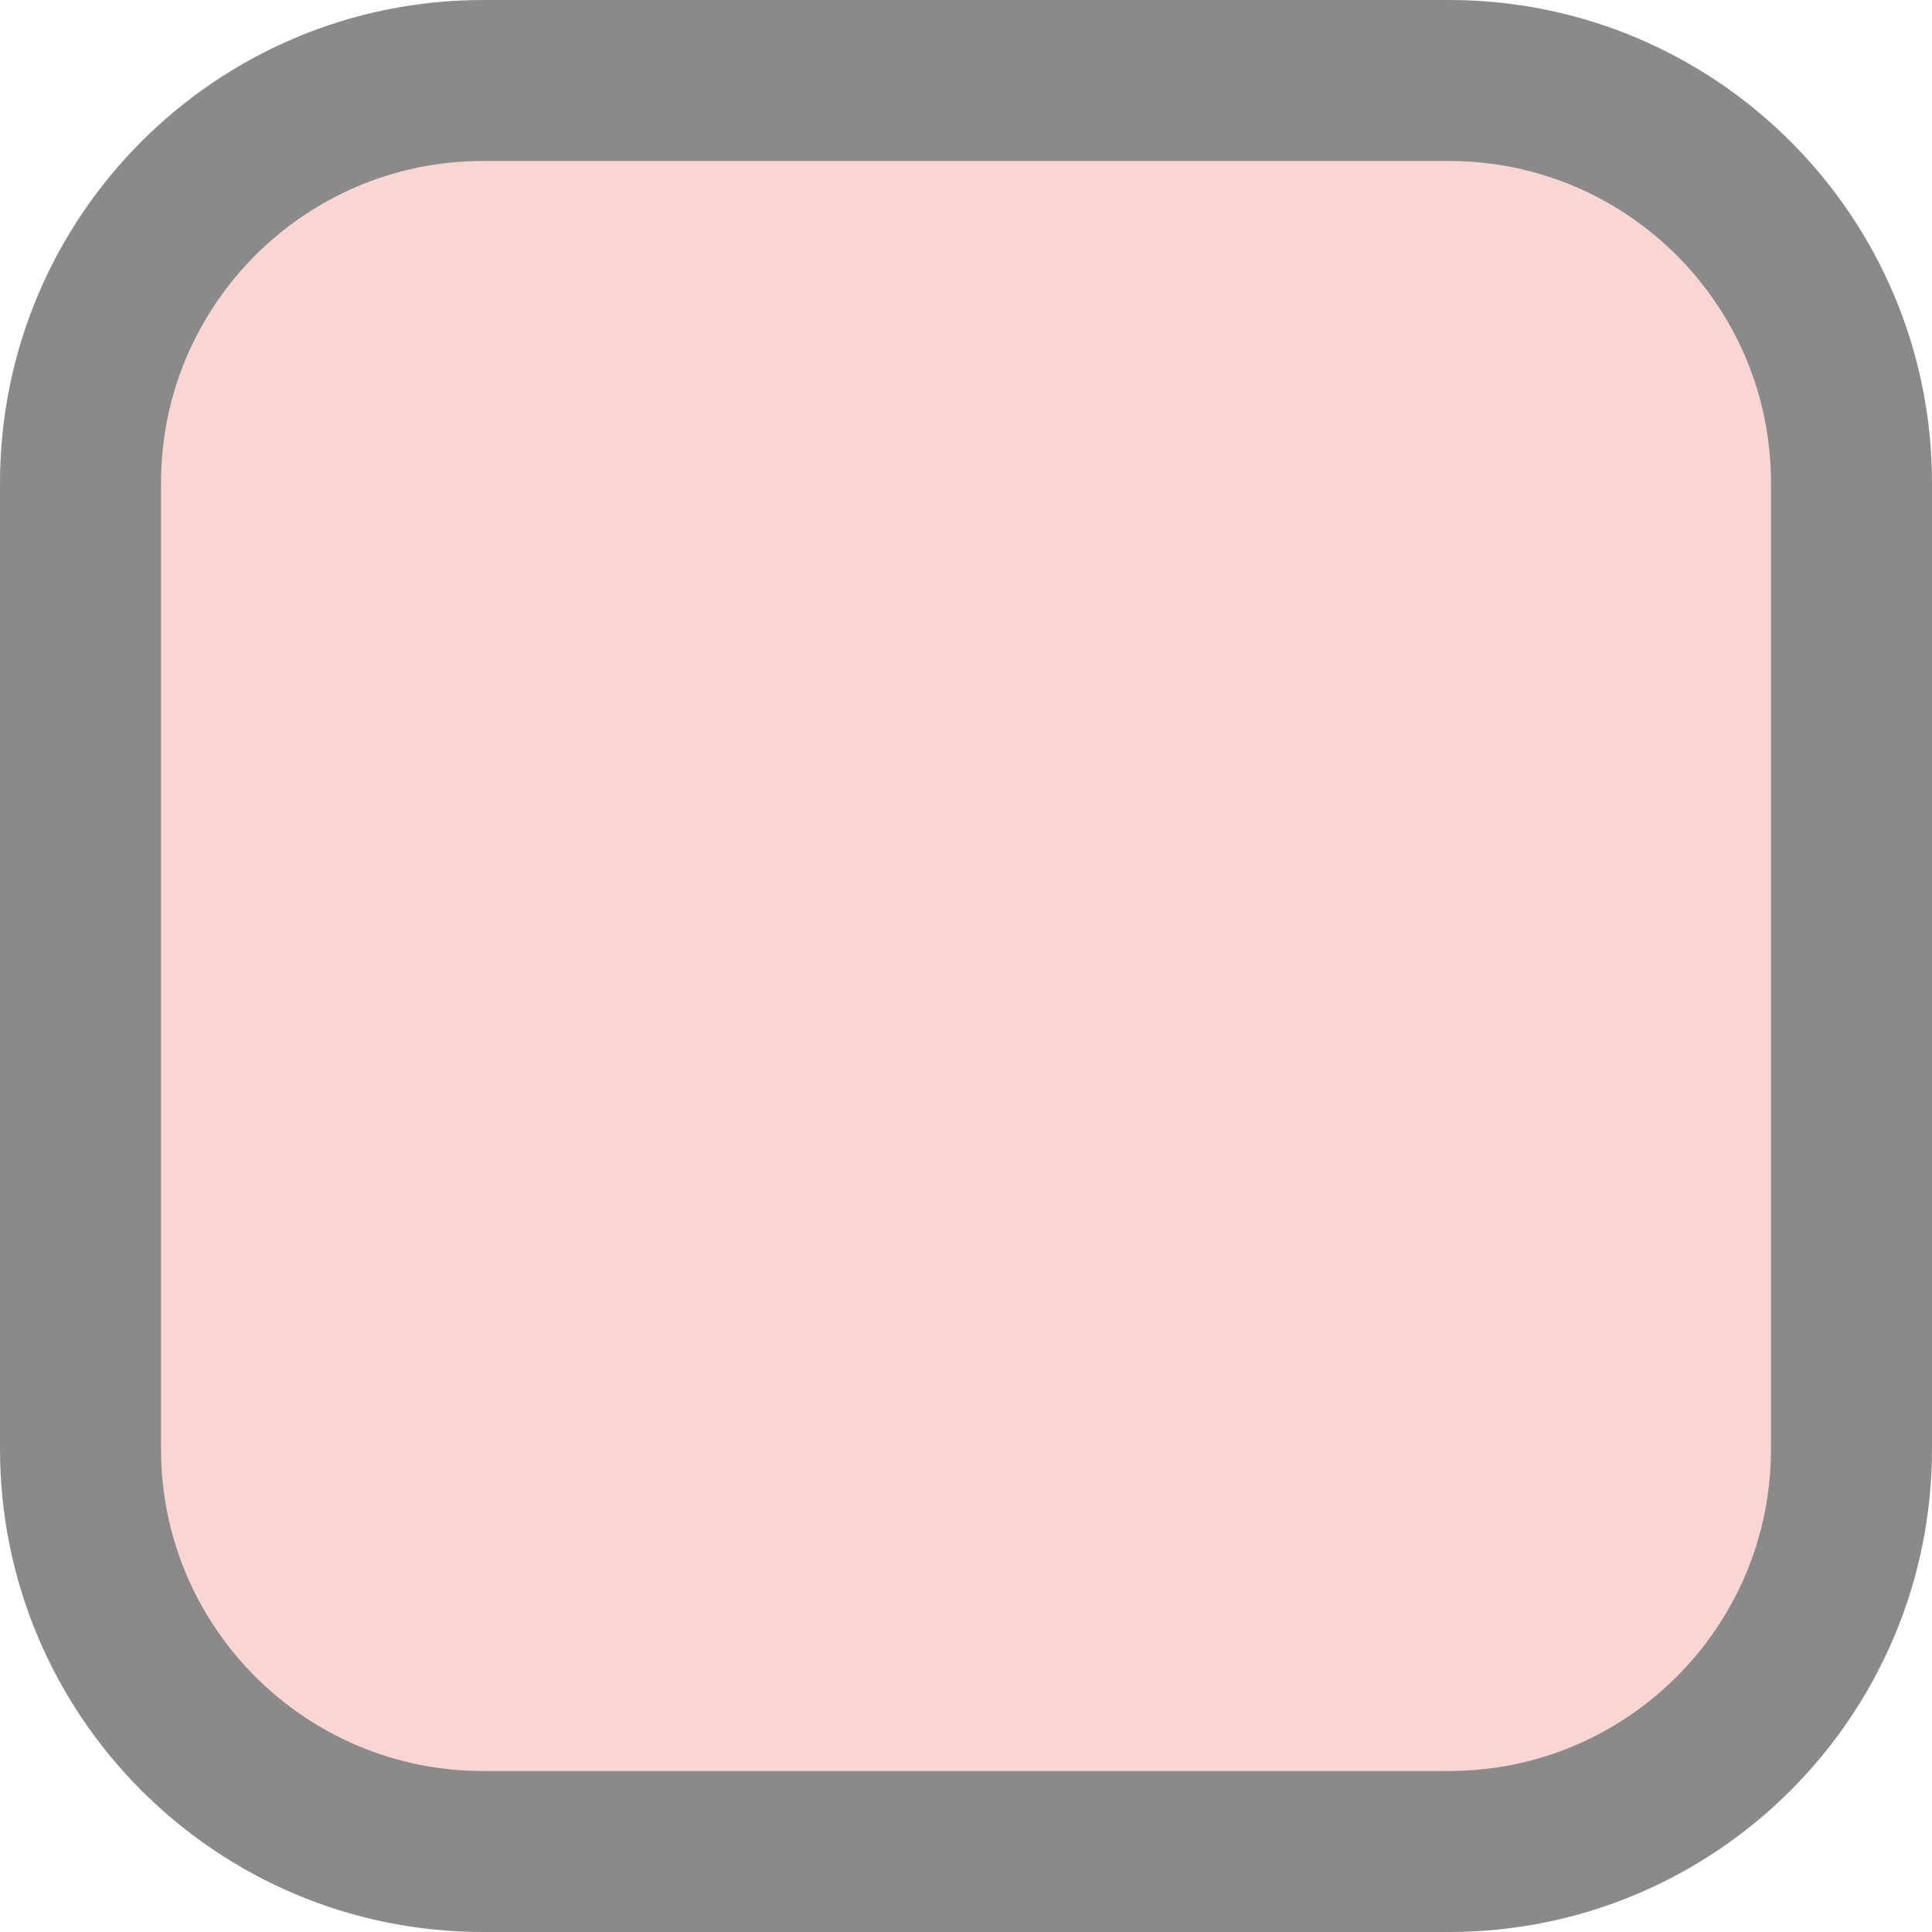
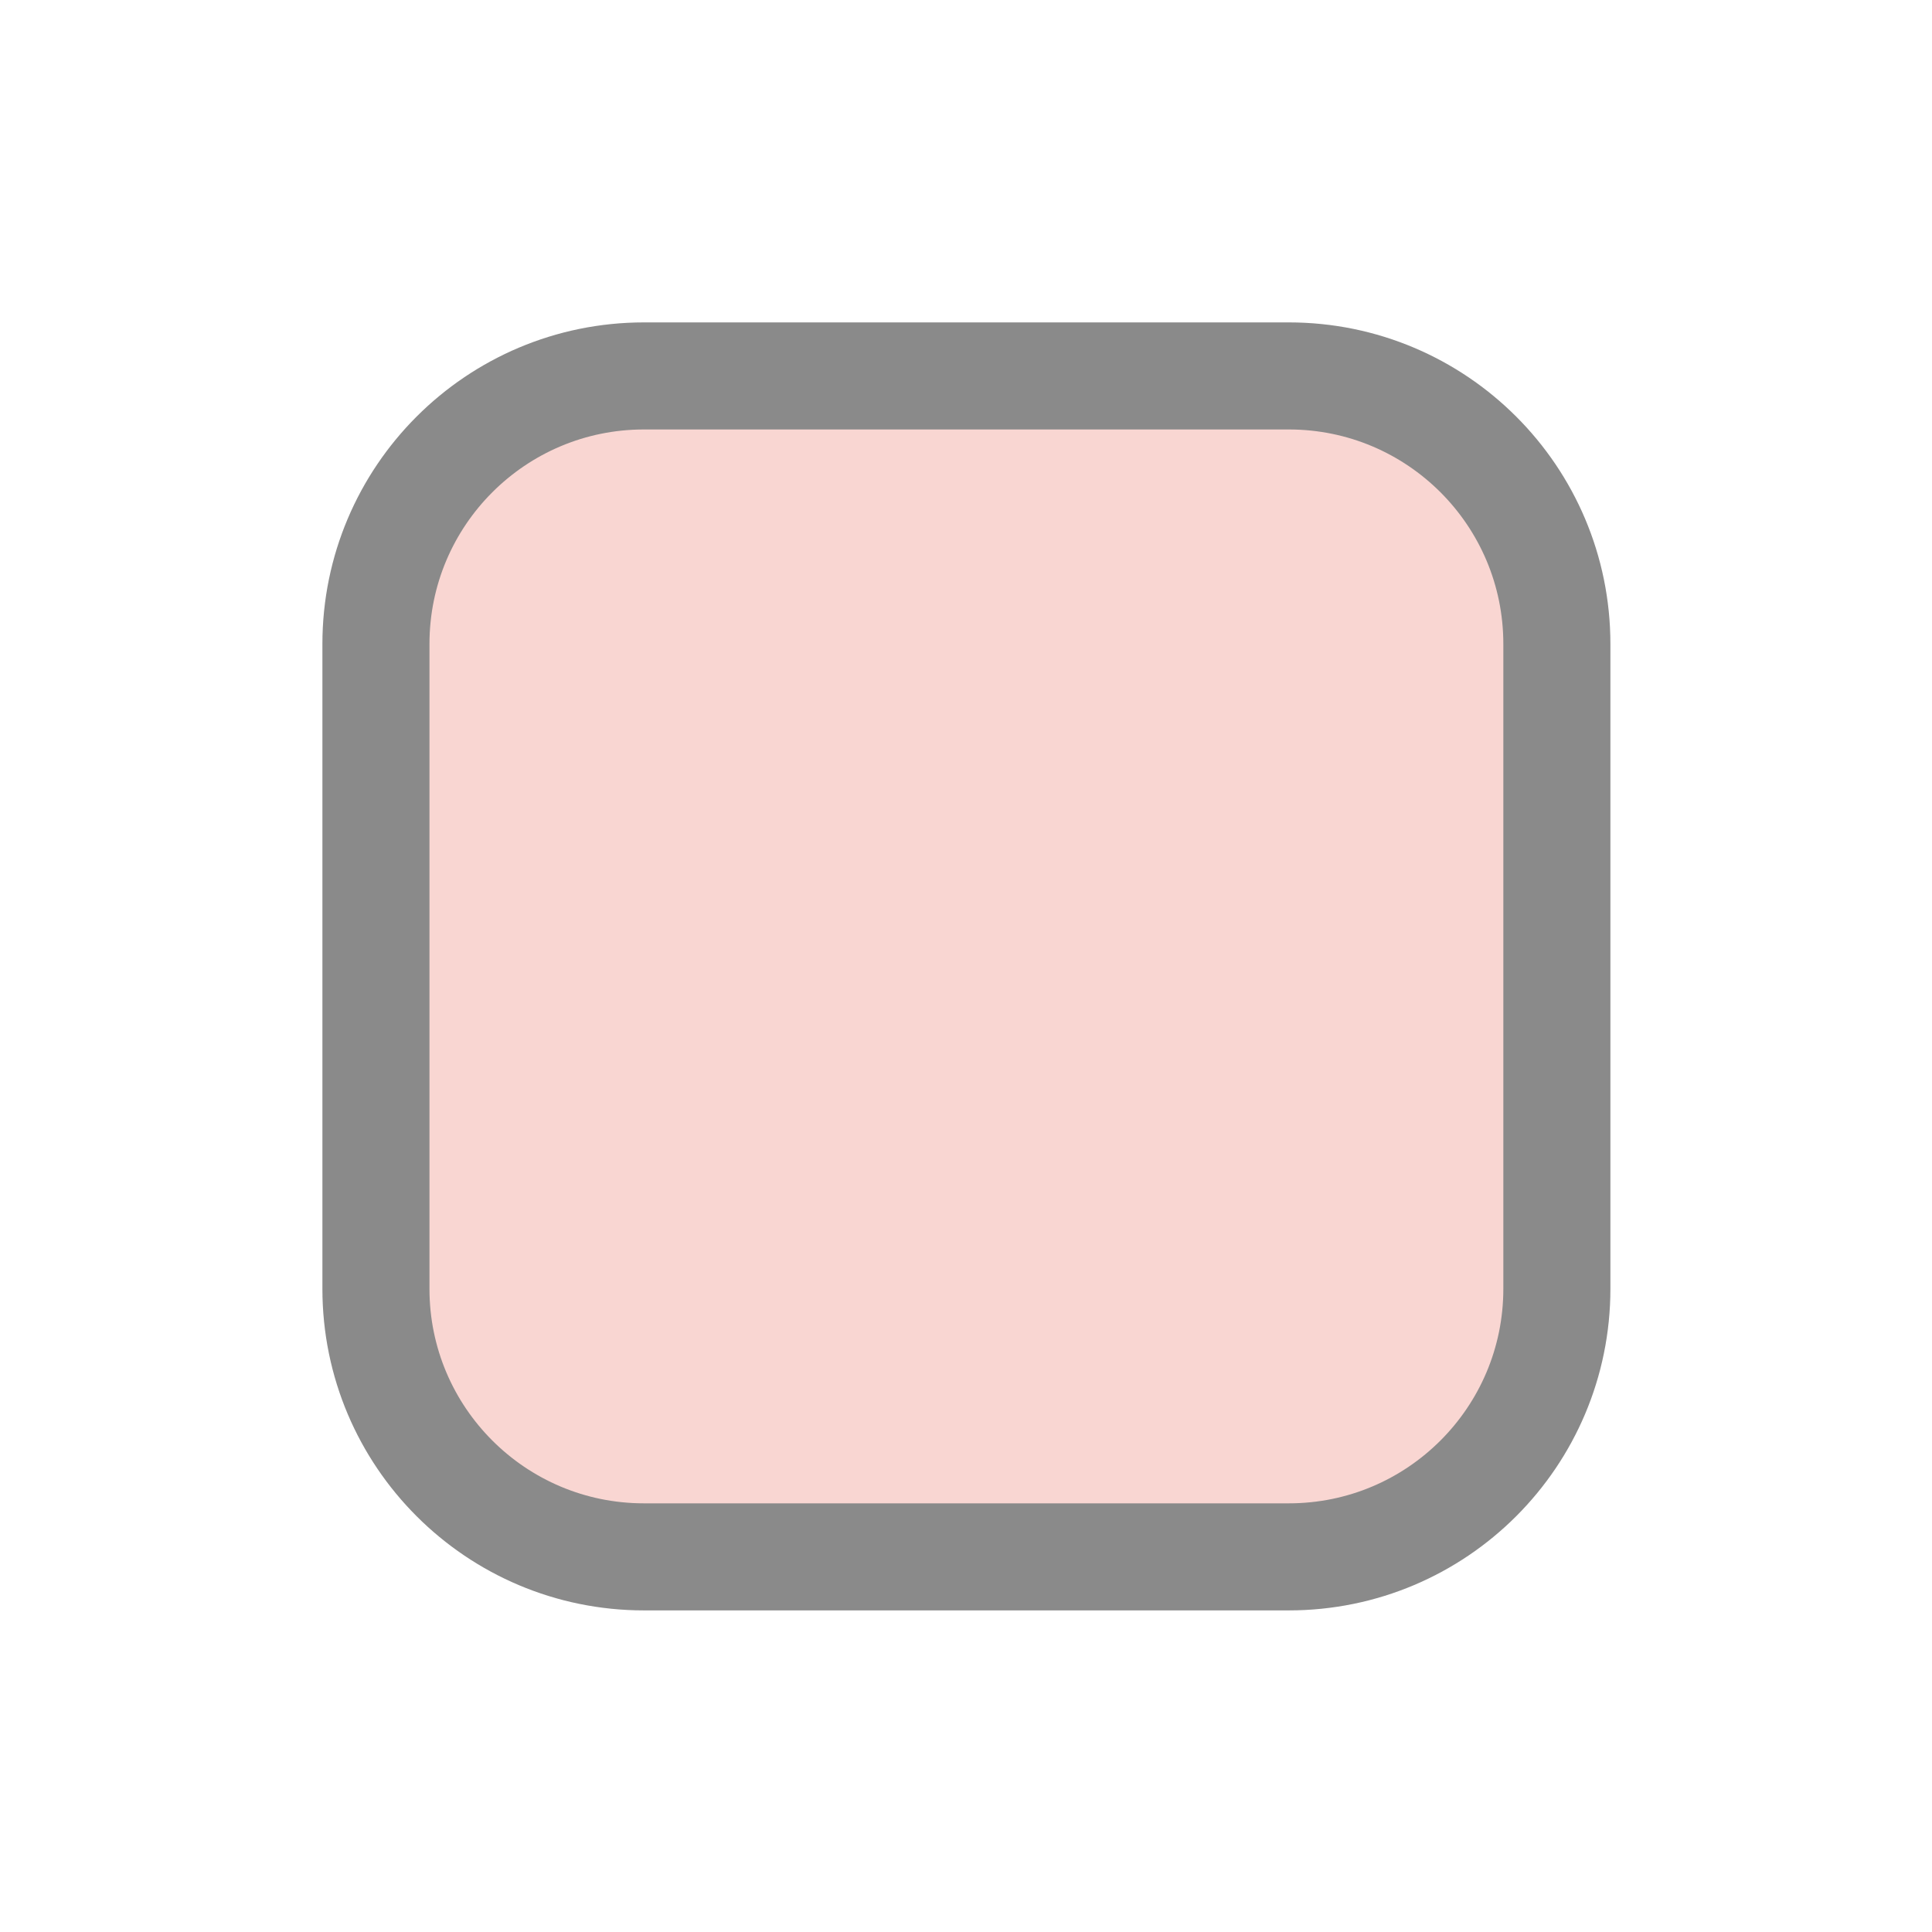
<svg xmlns="http://www.w3.org/2000/svg" width="24" height="24" viewBox="0 0 24 24" fill="none">
-   <rect x="1" y="1" width="22" height="22" rx="5" fill="#F9D6D2" stroke="#8A8A8A" stroke-width="2" />
+   <rect x="4.67" y="4.67" width="14.67" height="14.67" rx="3.33" fill="#F9D6D2" stroke="#8A8A8A" stroke-width="1.33" />
</svg>
